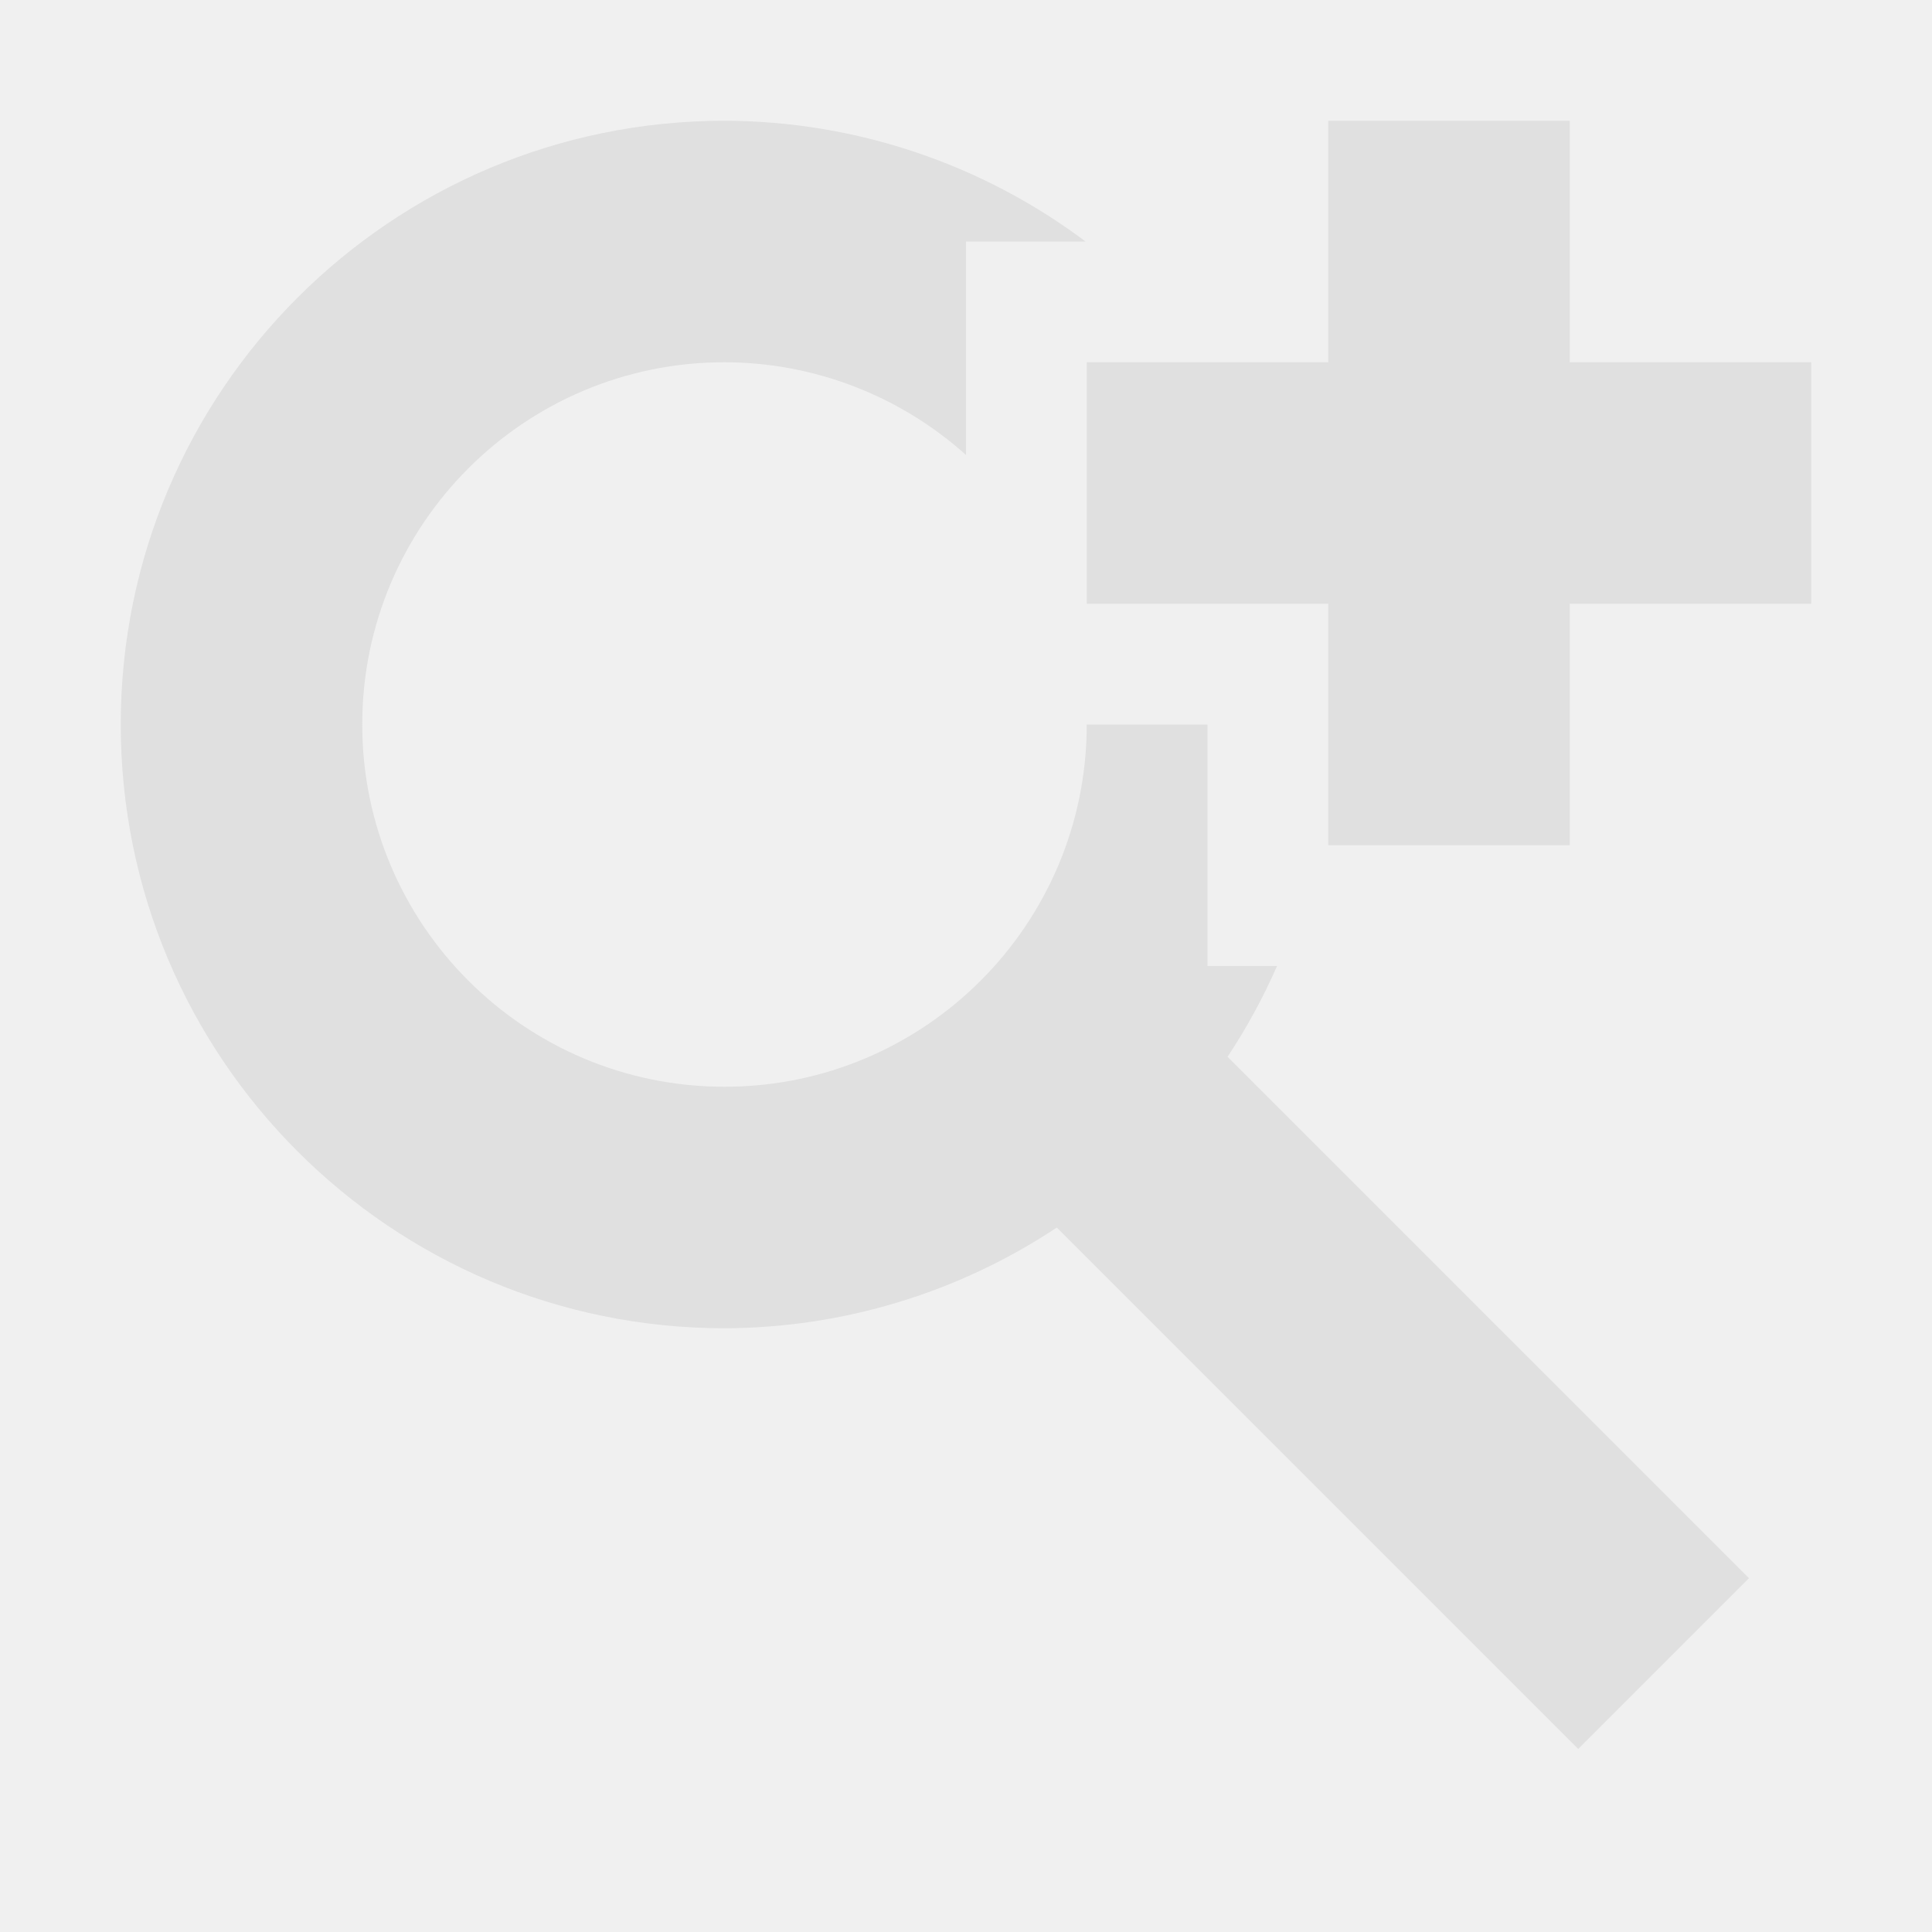
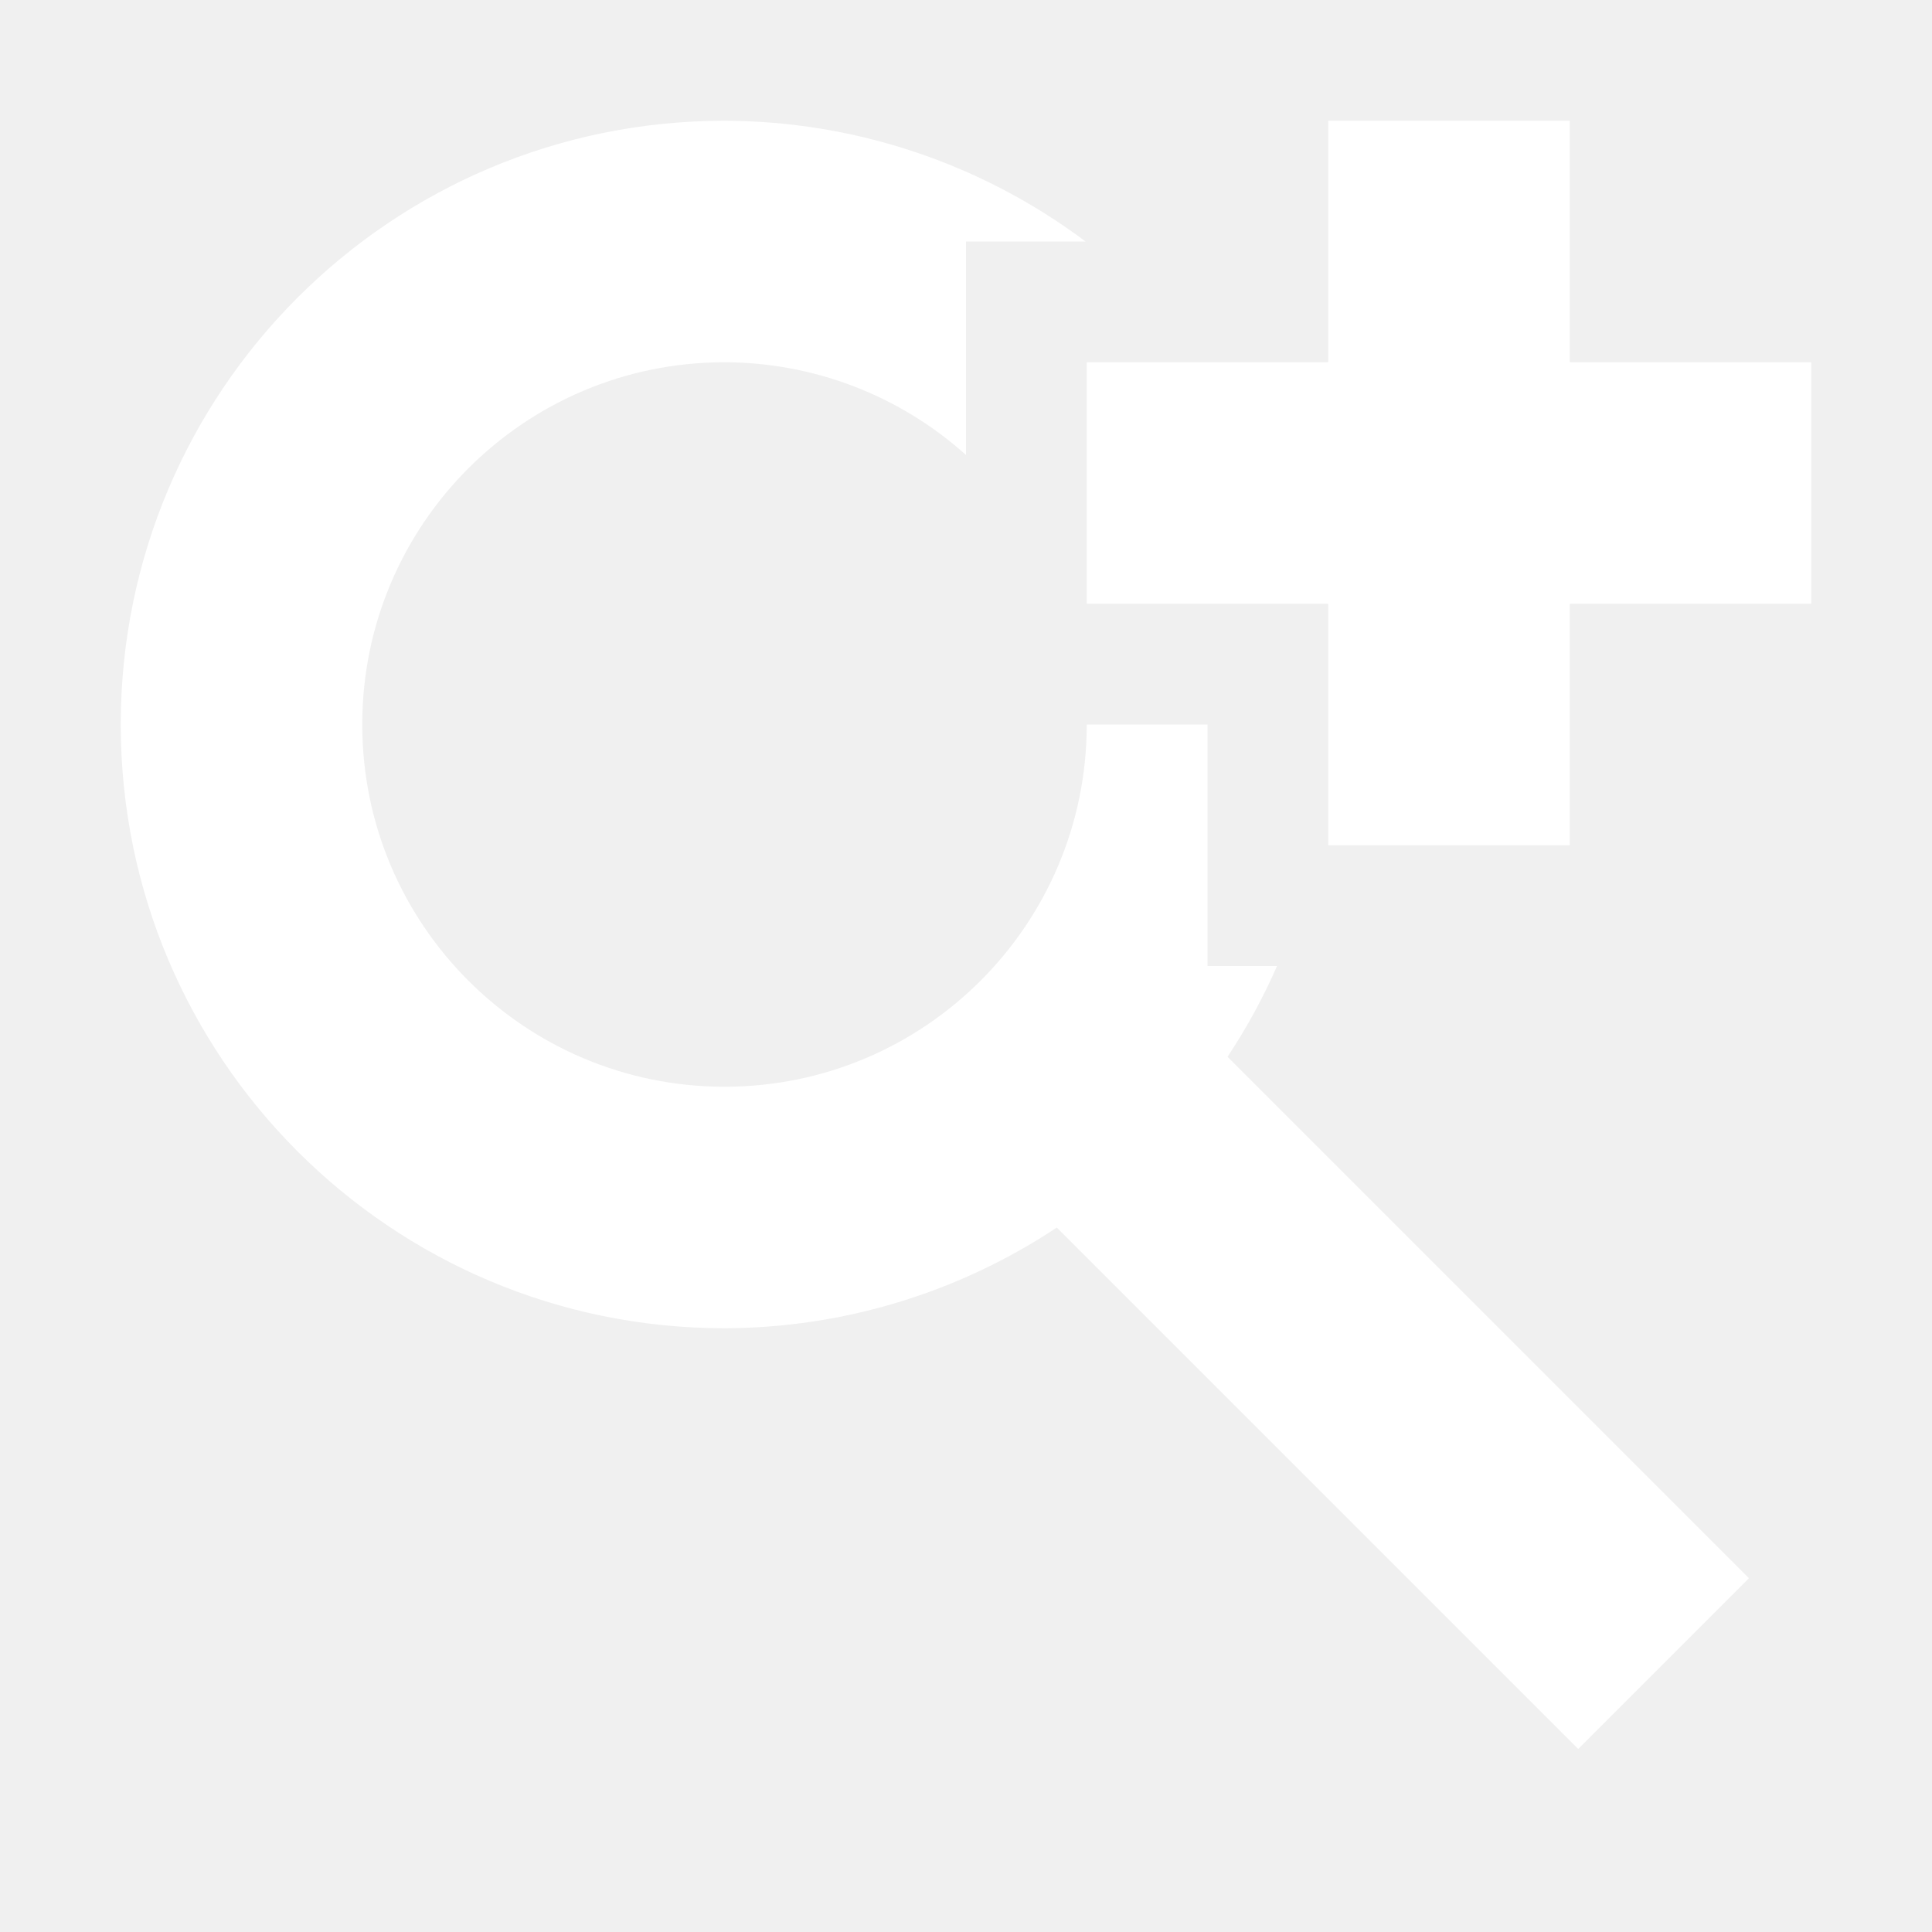
<svg xmlns="http://www.w3.org/2000/svg" height="32" viewBox="0 0 16 16" width="32">
-   <path d="m6 1a5 5 0 0 0 -5 5 5 5 0 0 0 5 5 5 5 0 0 0 2.752-.834l4.318 4.318 1.414-1.414-4.318-4.318a5 5 0 0 0 .41-.752h-.576v-2h-1a3 3 0 0 1 -3 3 3 3 0 0 1 -3-3 3 3 0 0 1 3-3 3 3 0 0 1 2 .768v-1.768h.99a5 5 0 0 0 -2.99-1zm5 0v2h-2v2h2v2h2v-2h2v-2h-2v-2z" fill="#e0e0e0" />
+   <path d="m6 1a5 5 0 0 0 -5 5 5 5 0 0 0 5 5 5 5 0 0 0 2.752-.834l4.318 4.318 1.414-1.414-4.318-4.318a5 5 0 0 0 .41-.752h-.576v-2h-1a3 3 0 0 1 -3 3 3 3 0 0 1 -3-3 3 3 0 0 1 3-3 3 3 0 0 1 2 .768v-1.768h.99a5 5 0 0 0 -2.99-1zm5 0v2h-2v2h2v2h2v-2h2v-2h-2v-2z" fill="#ffffff" />
</svg>
